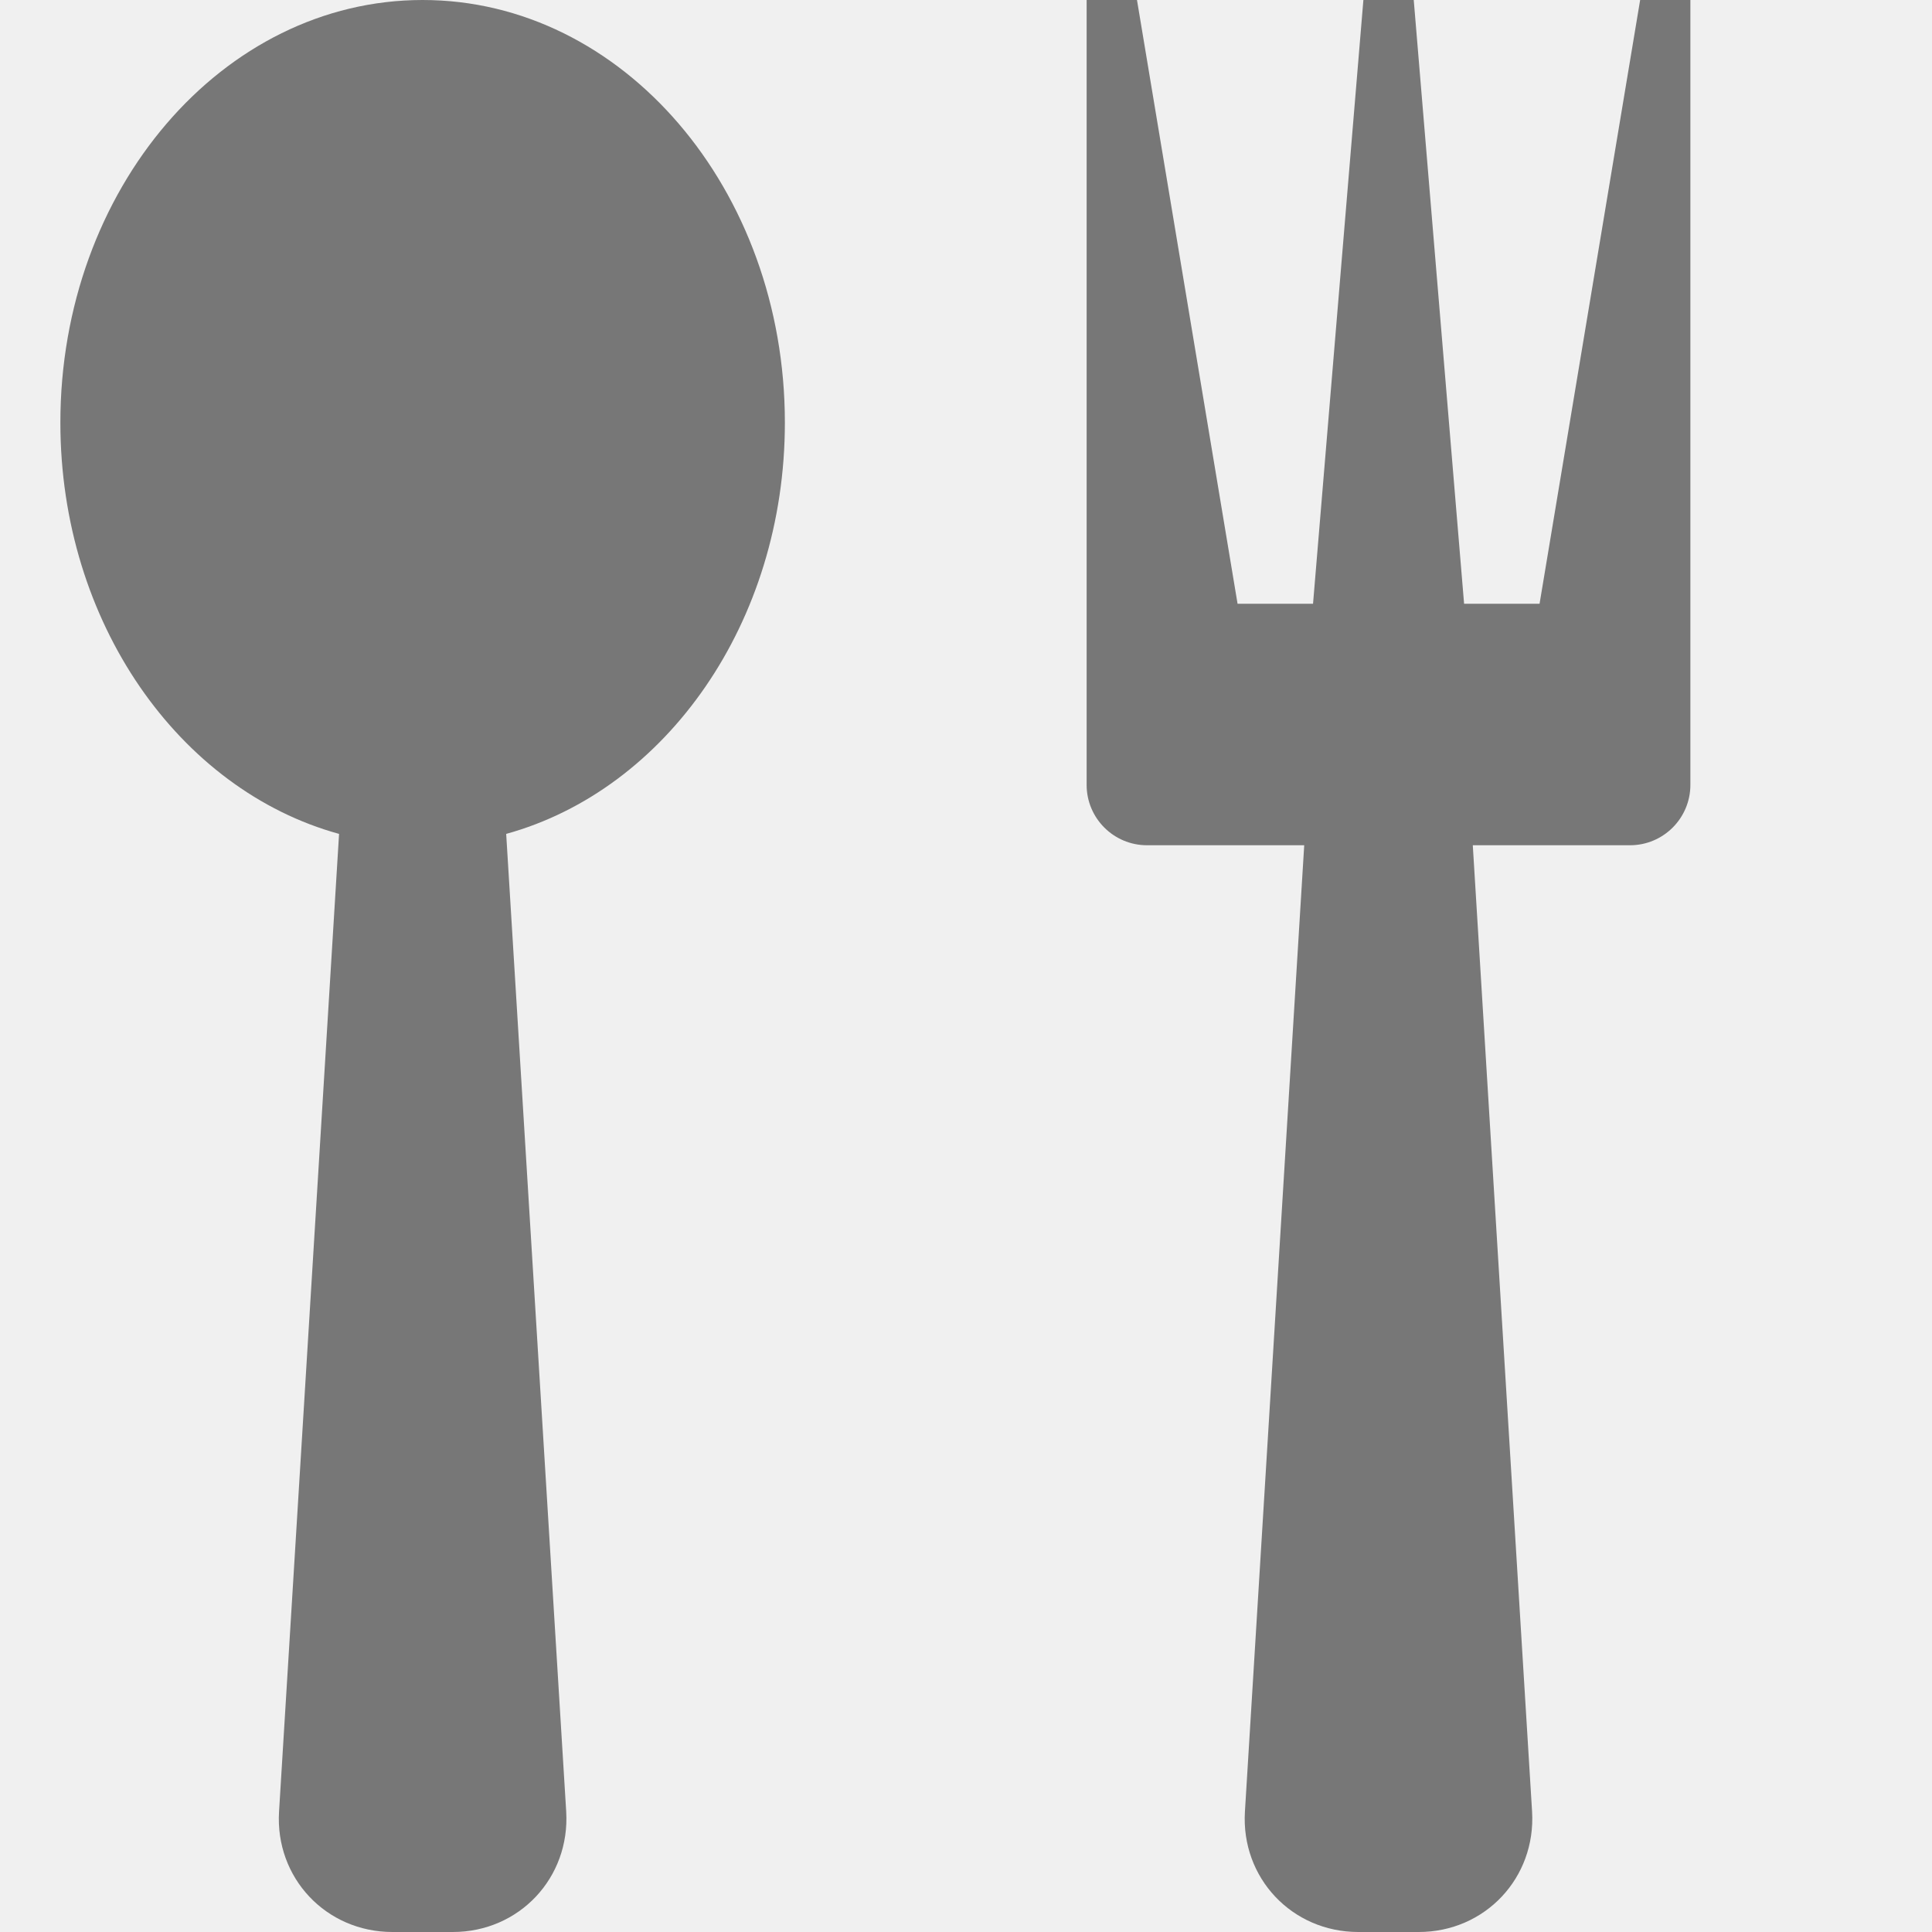
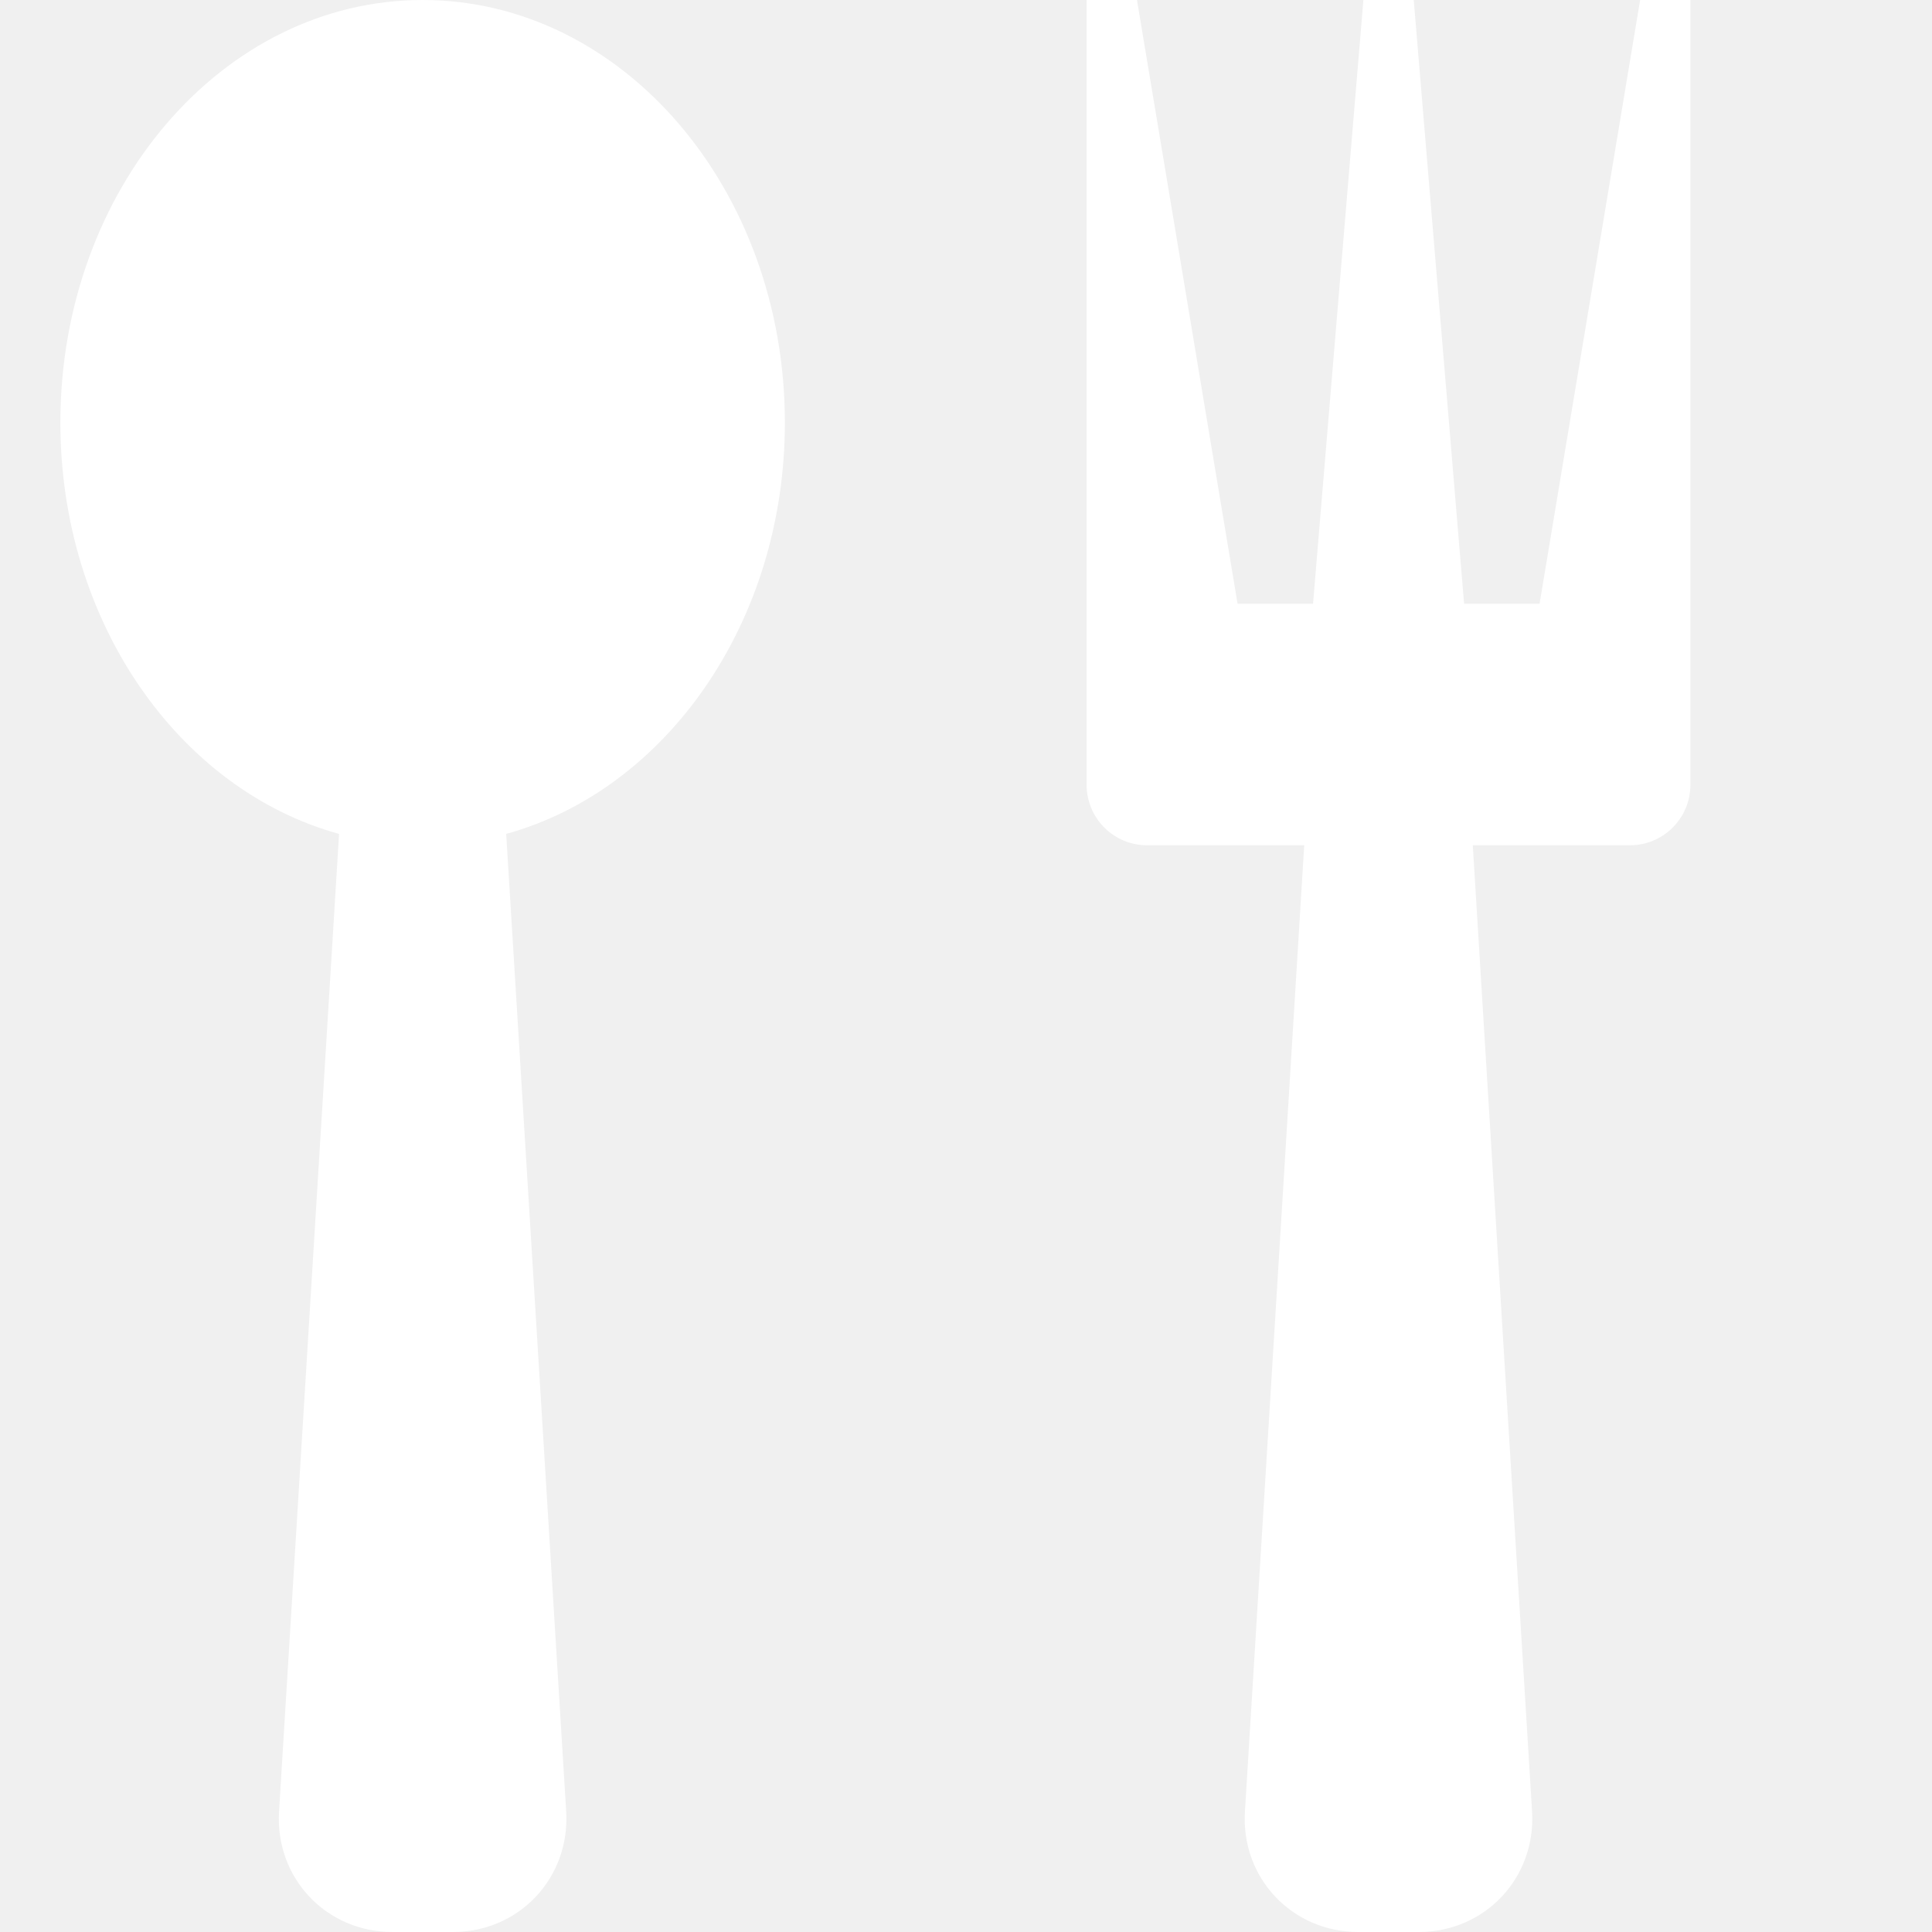
<svg xmlns="http://www.w3.org/2000/svg" version="1.1" width="16" height="16" viewBox="0 0 16 16">
  <style>
- *{ fill: #777 }
+ *{ fill: #fff }
</style>
  <path d="M3.5 0c-1.657 0-3 1.567-3 3.5 0 1.655 0.985 3.042 2.308 3.406l-0.497 8.096c-0.034 0.549 0.389 0.998 0.939 0.998h0.5c0.55 0 0.972-0.449 0.939-0.998l-0.497-8.096c1.323-0.365 2.308-1.751 2.308-3.406 0-1.933-1.343-3.5-3-3.5zM13.583 0l-0.833 5h-0.625l-0.417-5h-0.417l-0.417 5h-0.625l-0.833-5h-0.417v6.5c0 0.276 0.224 0.5 0.5 0.5h1.302l-0.491 8.002c-0.034 0.549 0.389 0.998 0.939 0.998h0.5c0.55 0 0.972-0.449 0.939-0.998l-0.491-8.002h1.302c0.276 0 0.5-0.224 0.5-0.5v-6.5h-0.417z" />
</svg>
